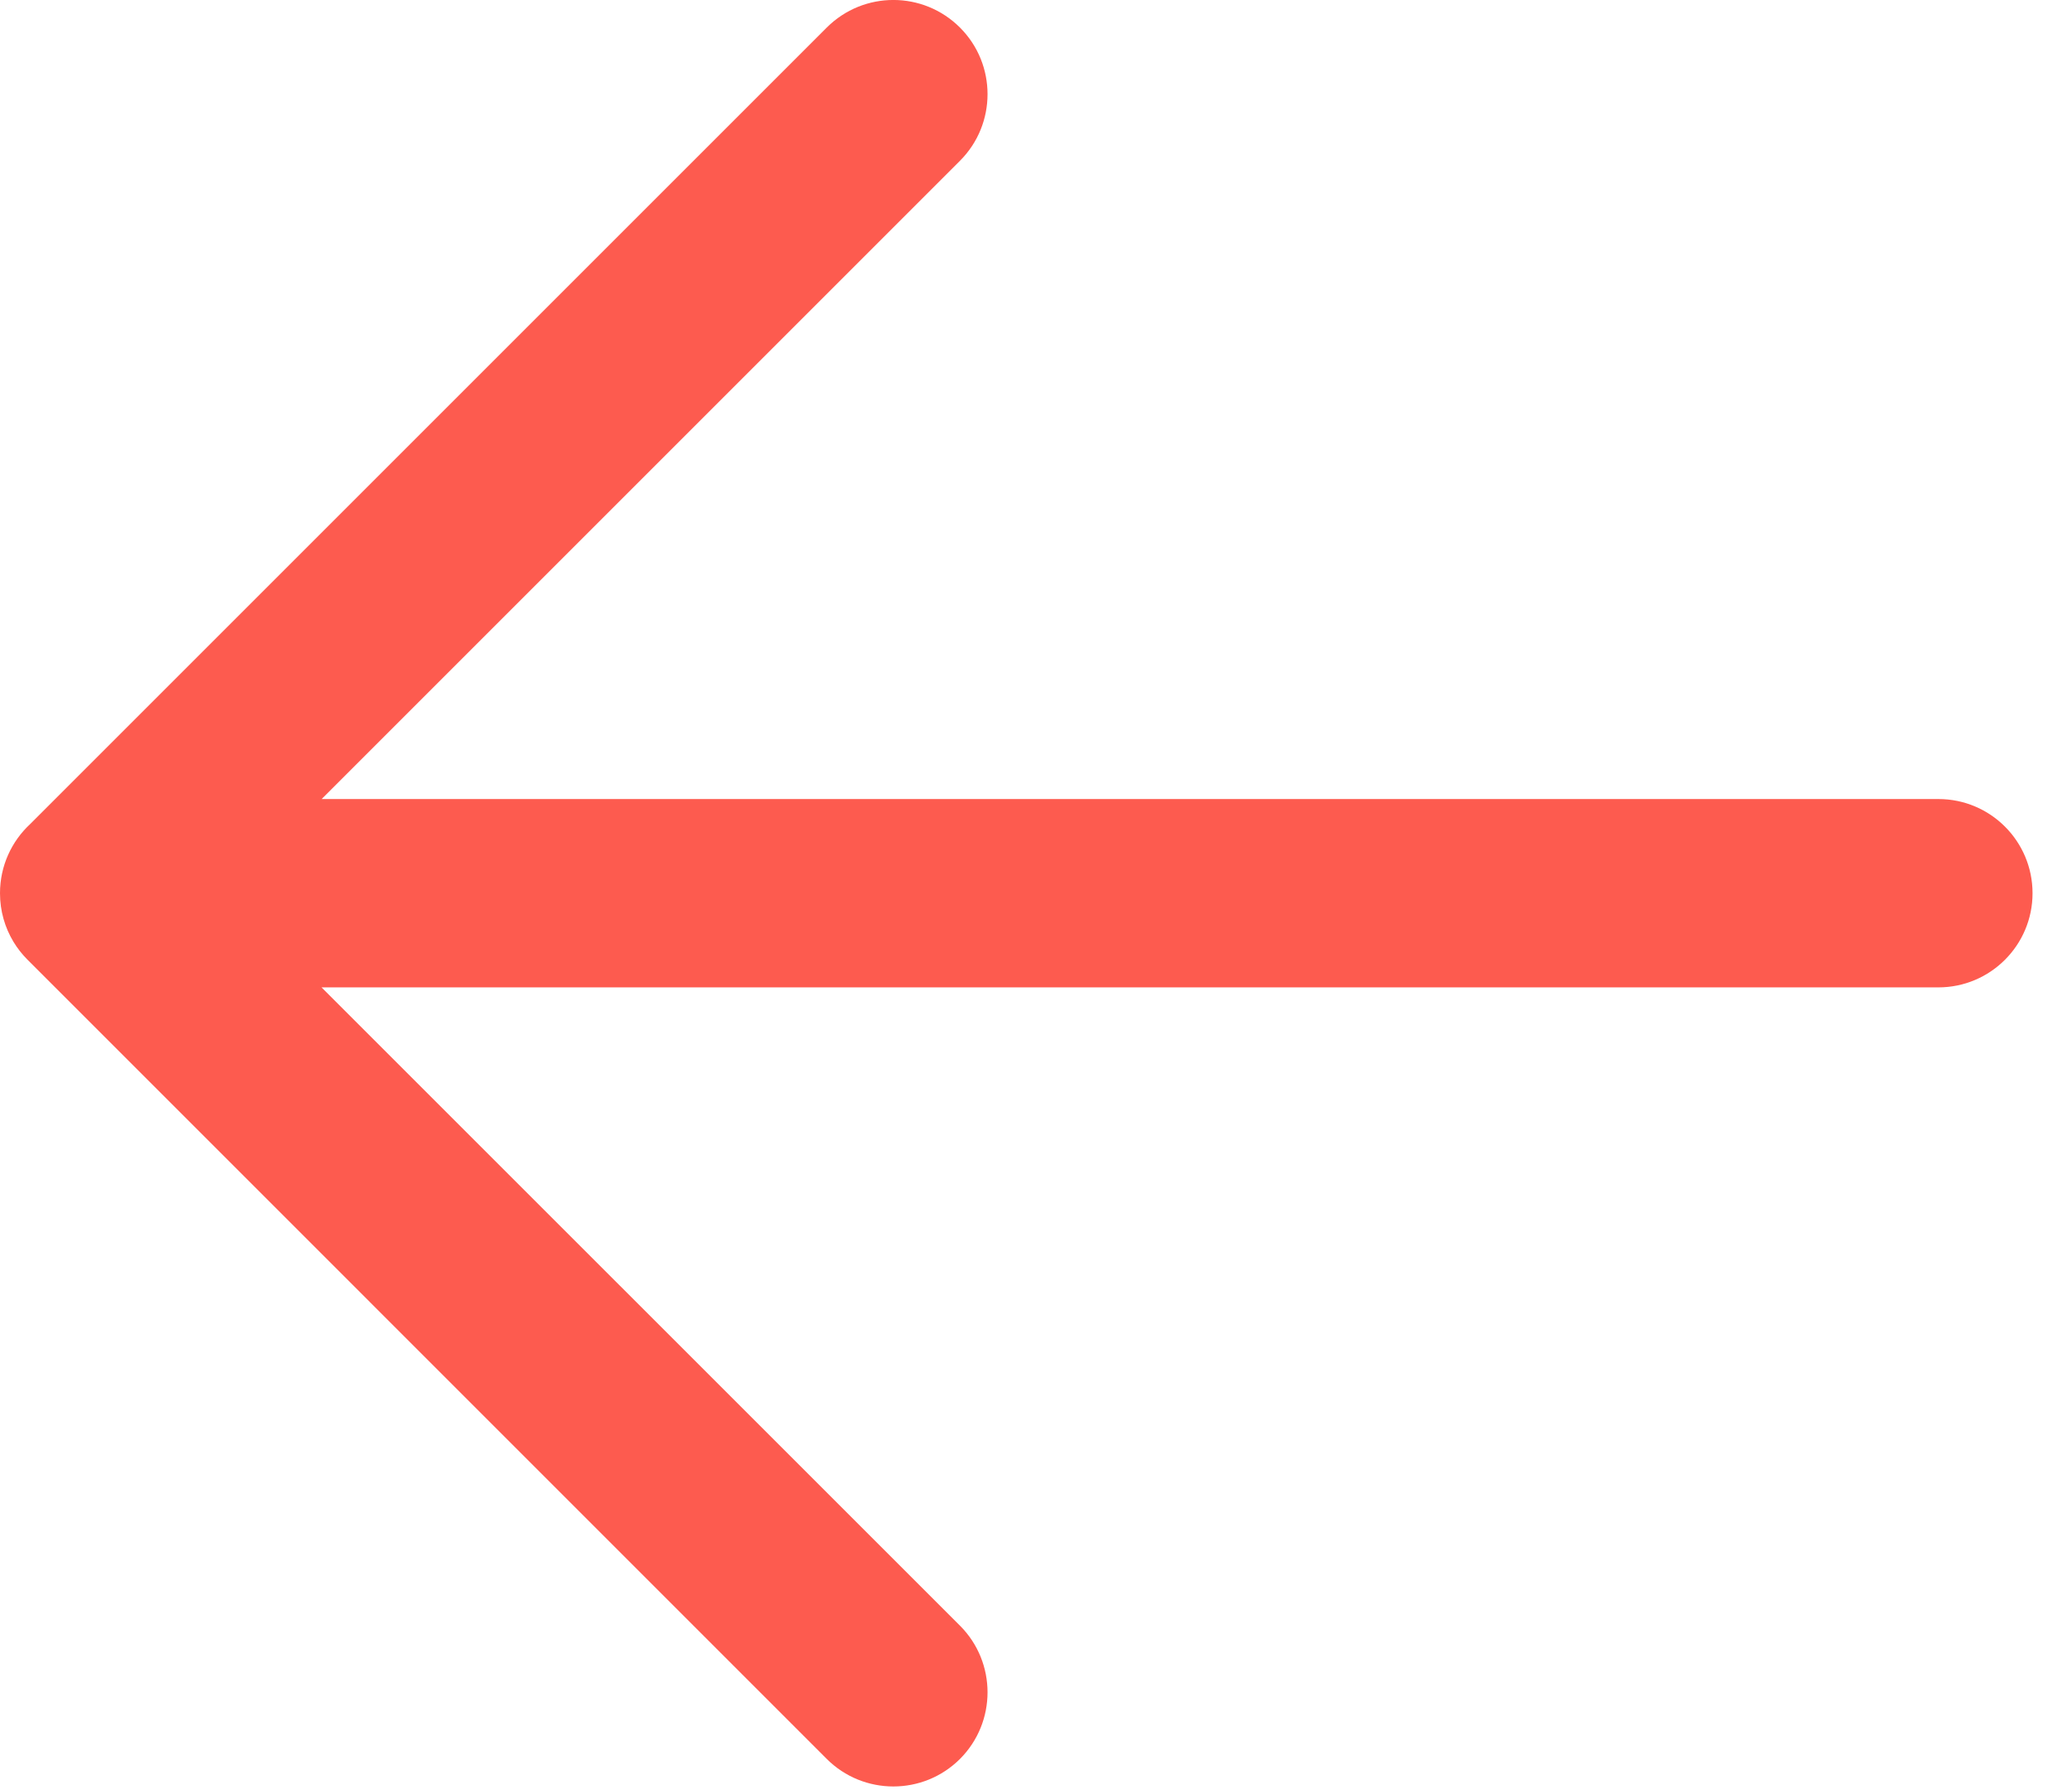
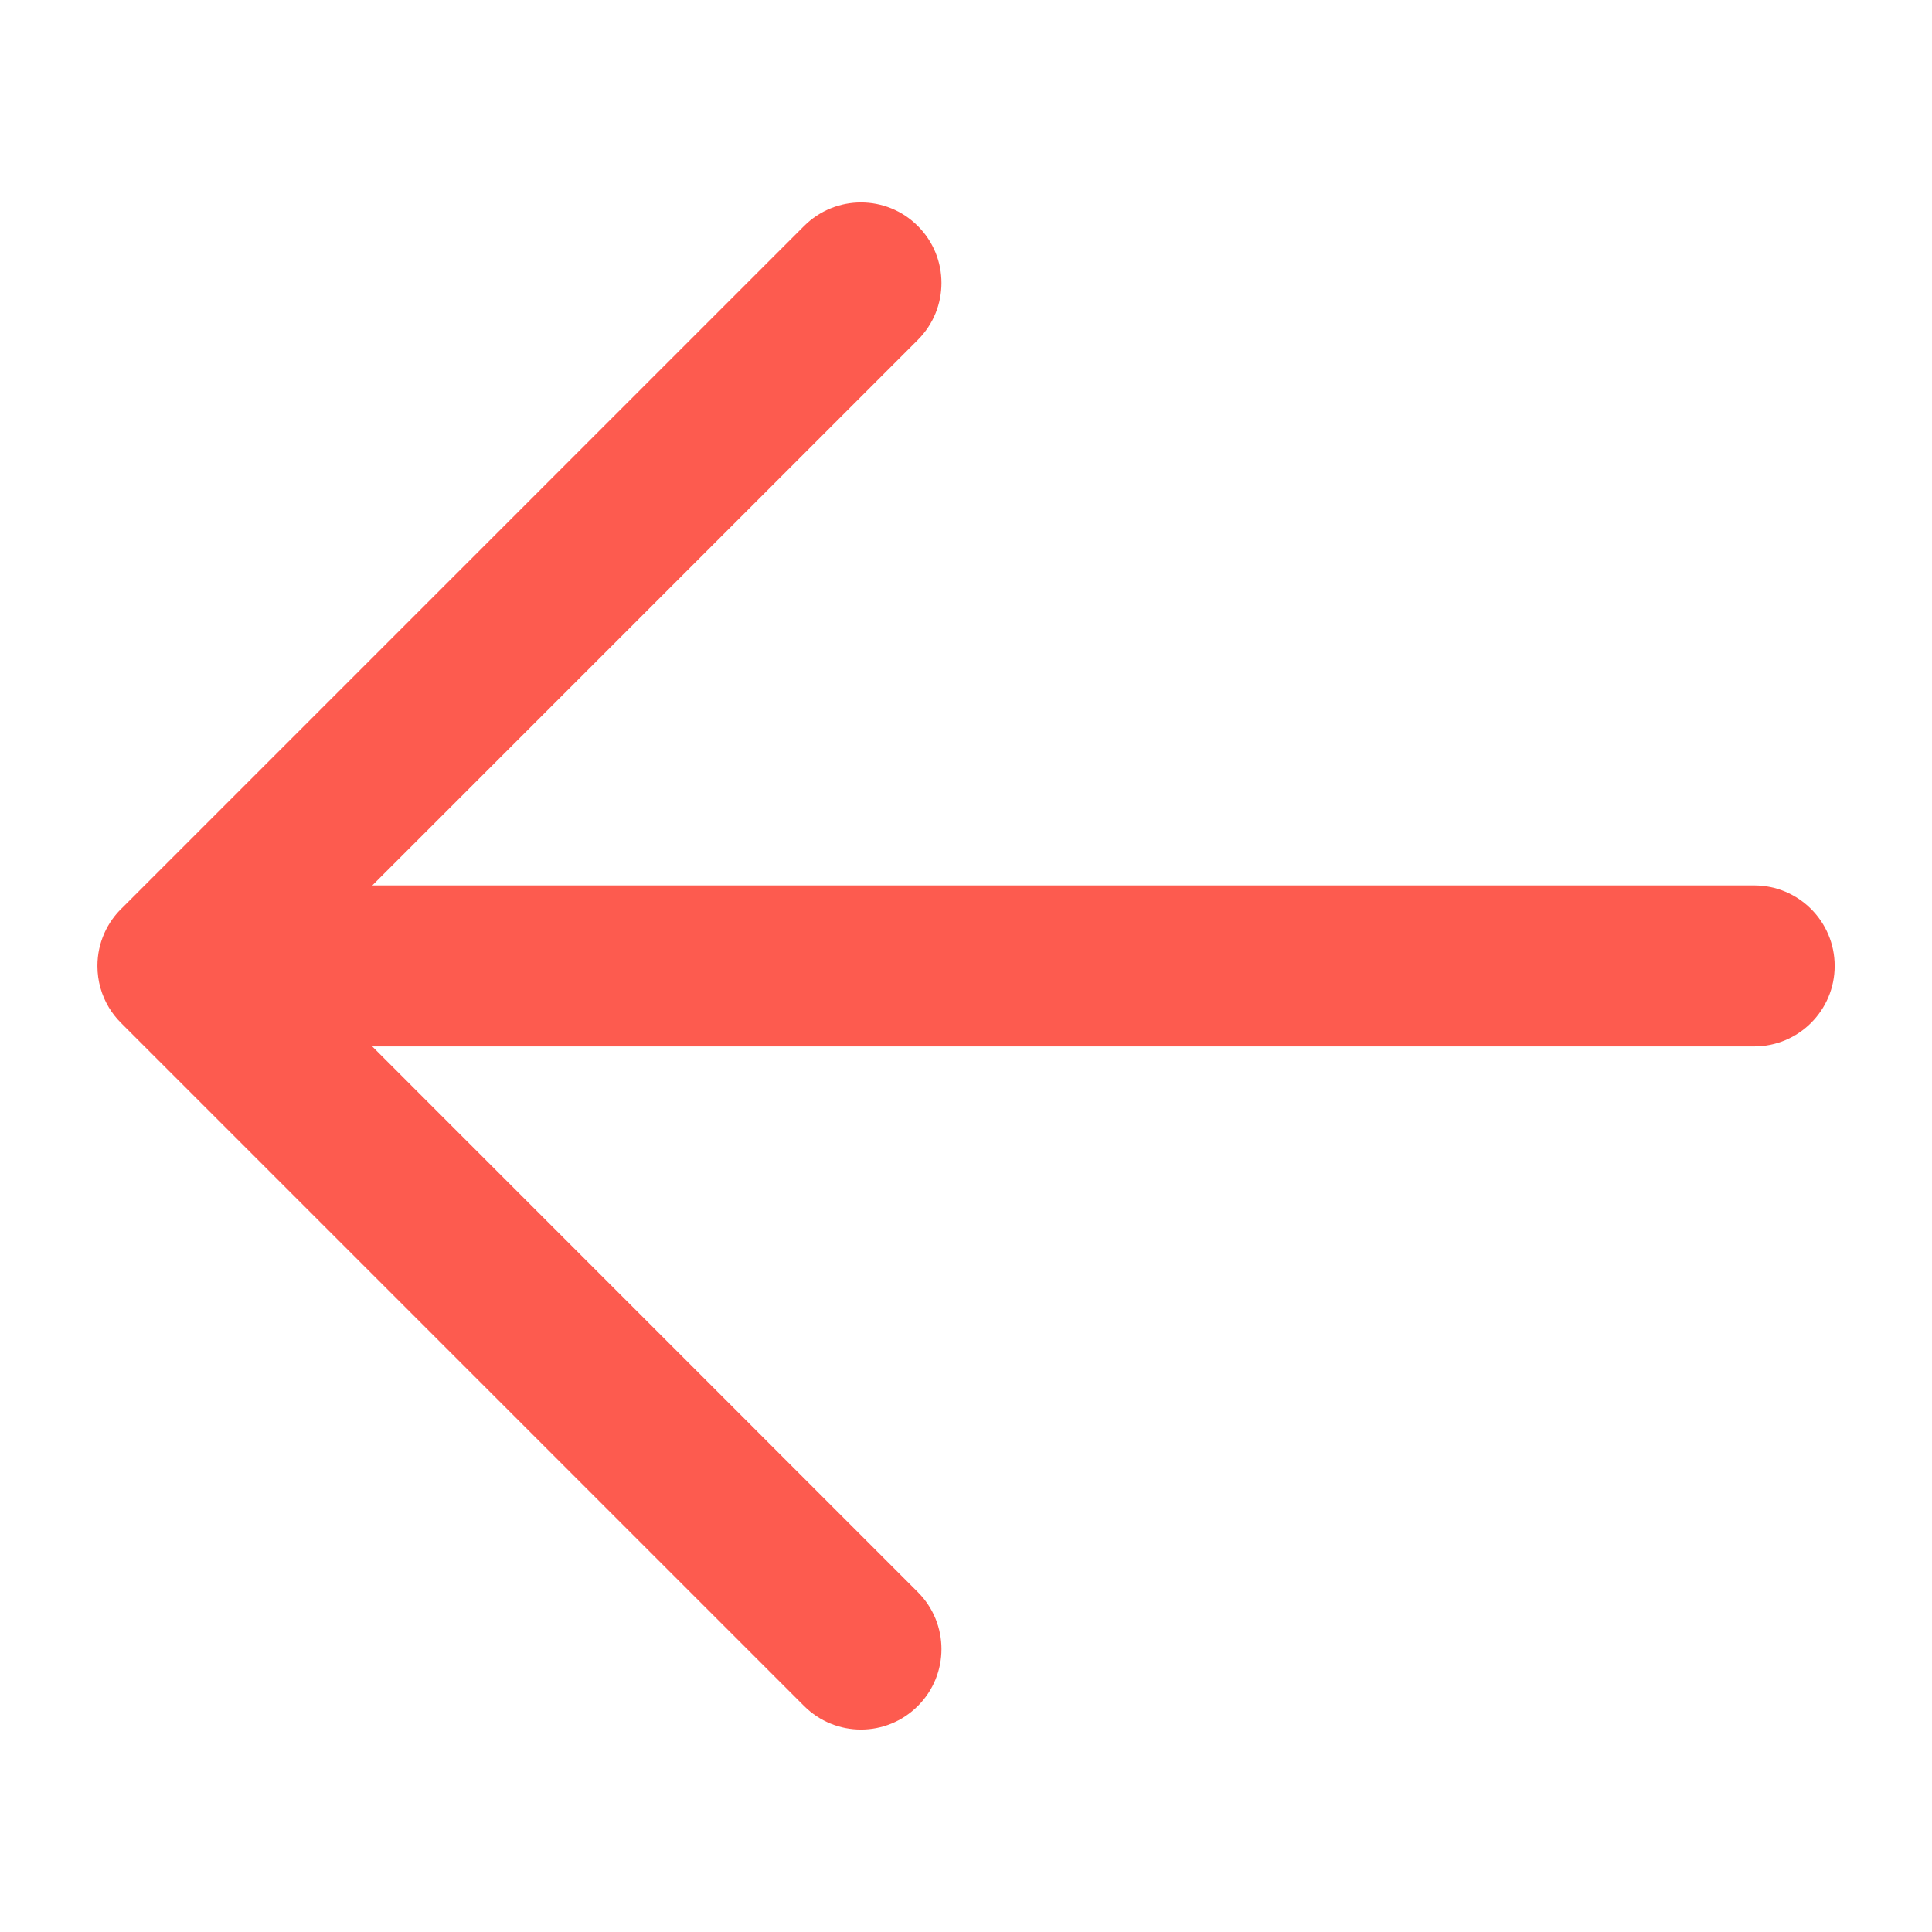
- <svg xmlns="http://www.w3.org/2000/svg" width="22" height="19" viewBox="0 0 22 19" fill="none">
-   <path d="M8.778 18.678C9.169 19.068 9.802 19.068 10.193 18.678C10.583 18.287 10.583 17.654 10.193 17.263L3.414 10.485L20.581 10.485C21.133 10.485 21.581 10.037 21.581 9.485C21.581 8.932 21.133 8.485 20.581 8.485L3.415 8.485L10.193 1.707C10.583 1.317 10.583 0.683 10.193 0.293C9.802 -0.098 9.169 -0.098 8.778 0.293L0.32 8.751C0.123 8.934 -0 9.195 -0 9.485C-0 9.674 0.052 9.85 0.143 10.001C0.184 10.069 0.234 10.133 0.293 10.192L8.778 18.678Z" fill="#FD5B4F" />
+ <svg xmlns="http://www.w3.org/2000/svg" width="24" height="24" viewBox="0 0 24 24" fill="none">
+   <path d="M9.988 21.192C10.379 21.583 11.012 21.583 11.402 21.192C11.793 20.802 11.793 20.169 11.402 19.778L4.624 12.999L21.791 12.999C22.343 12.999 22.791 12.552 22.791 11.999C22.791 11.447 22.343 10.999 21.791 10.999L4.625 10.999L11.402 4.222C11.793 3.831 11.793 3.198 11.402 2.808C11.012 2.417 10.379 2.417 9.988 2.808L1.53 11.266C1.333 11.449 1.21 11.71 1.21 11.999C1.21 12.188 1.262 12.365 1.353 12.516C1.394 12.584 1.444 12.648 1.503 12.707L9.988 21.192Z" fill="#FD5B4F" />
</svg>
